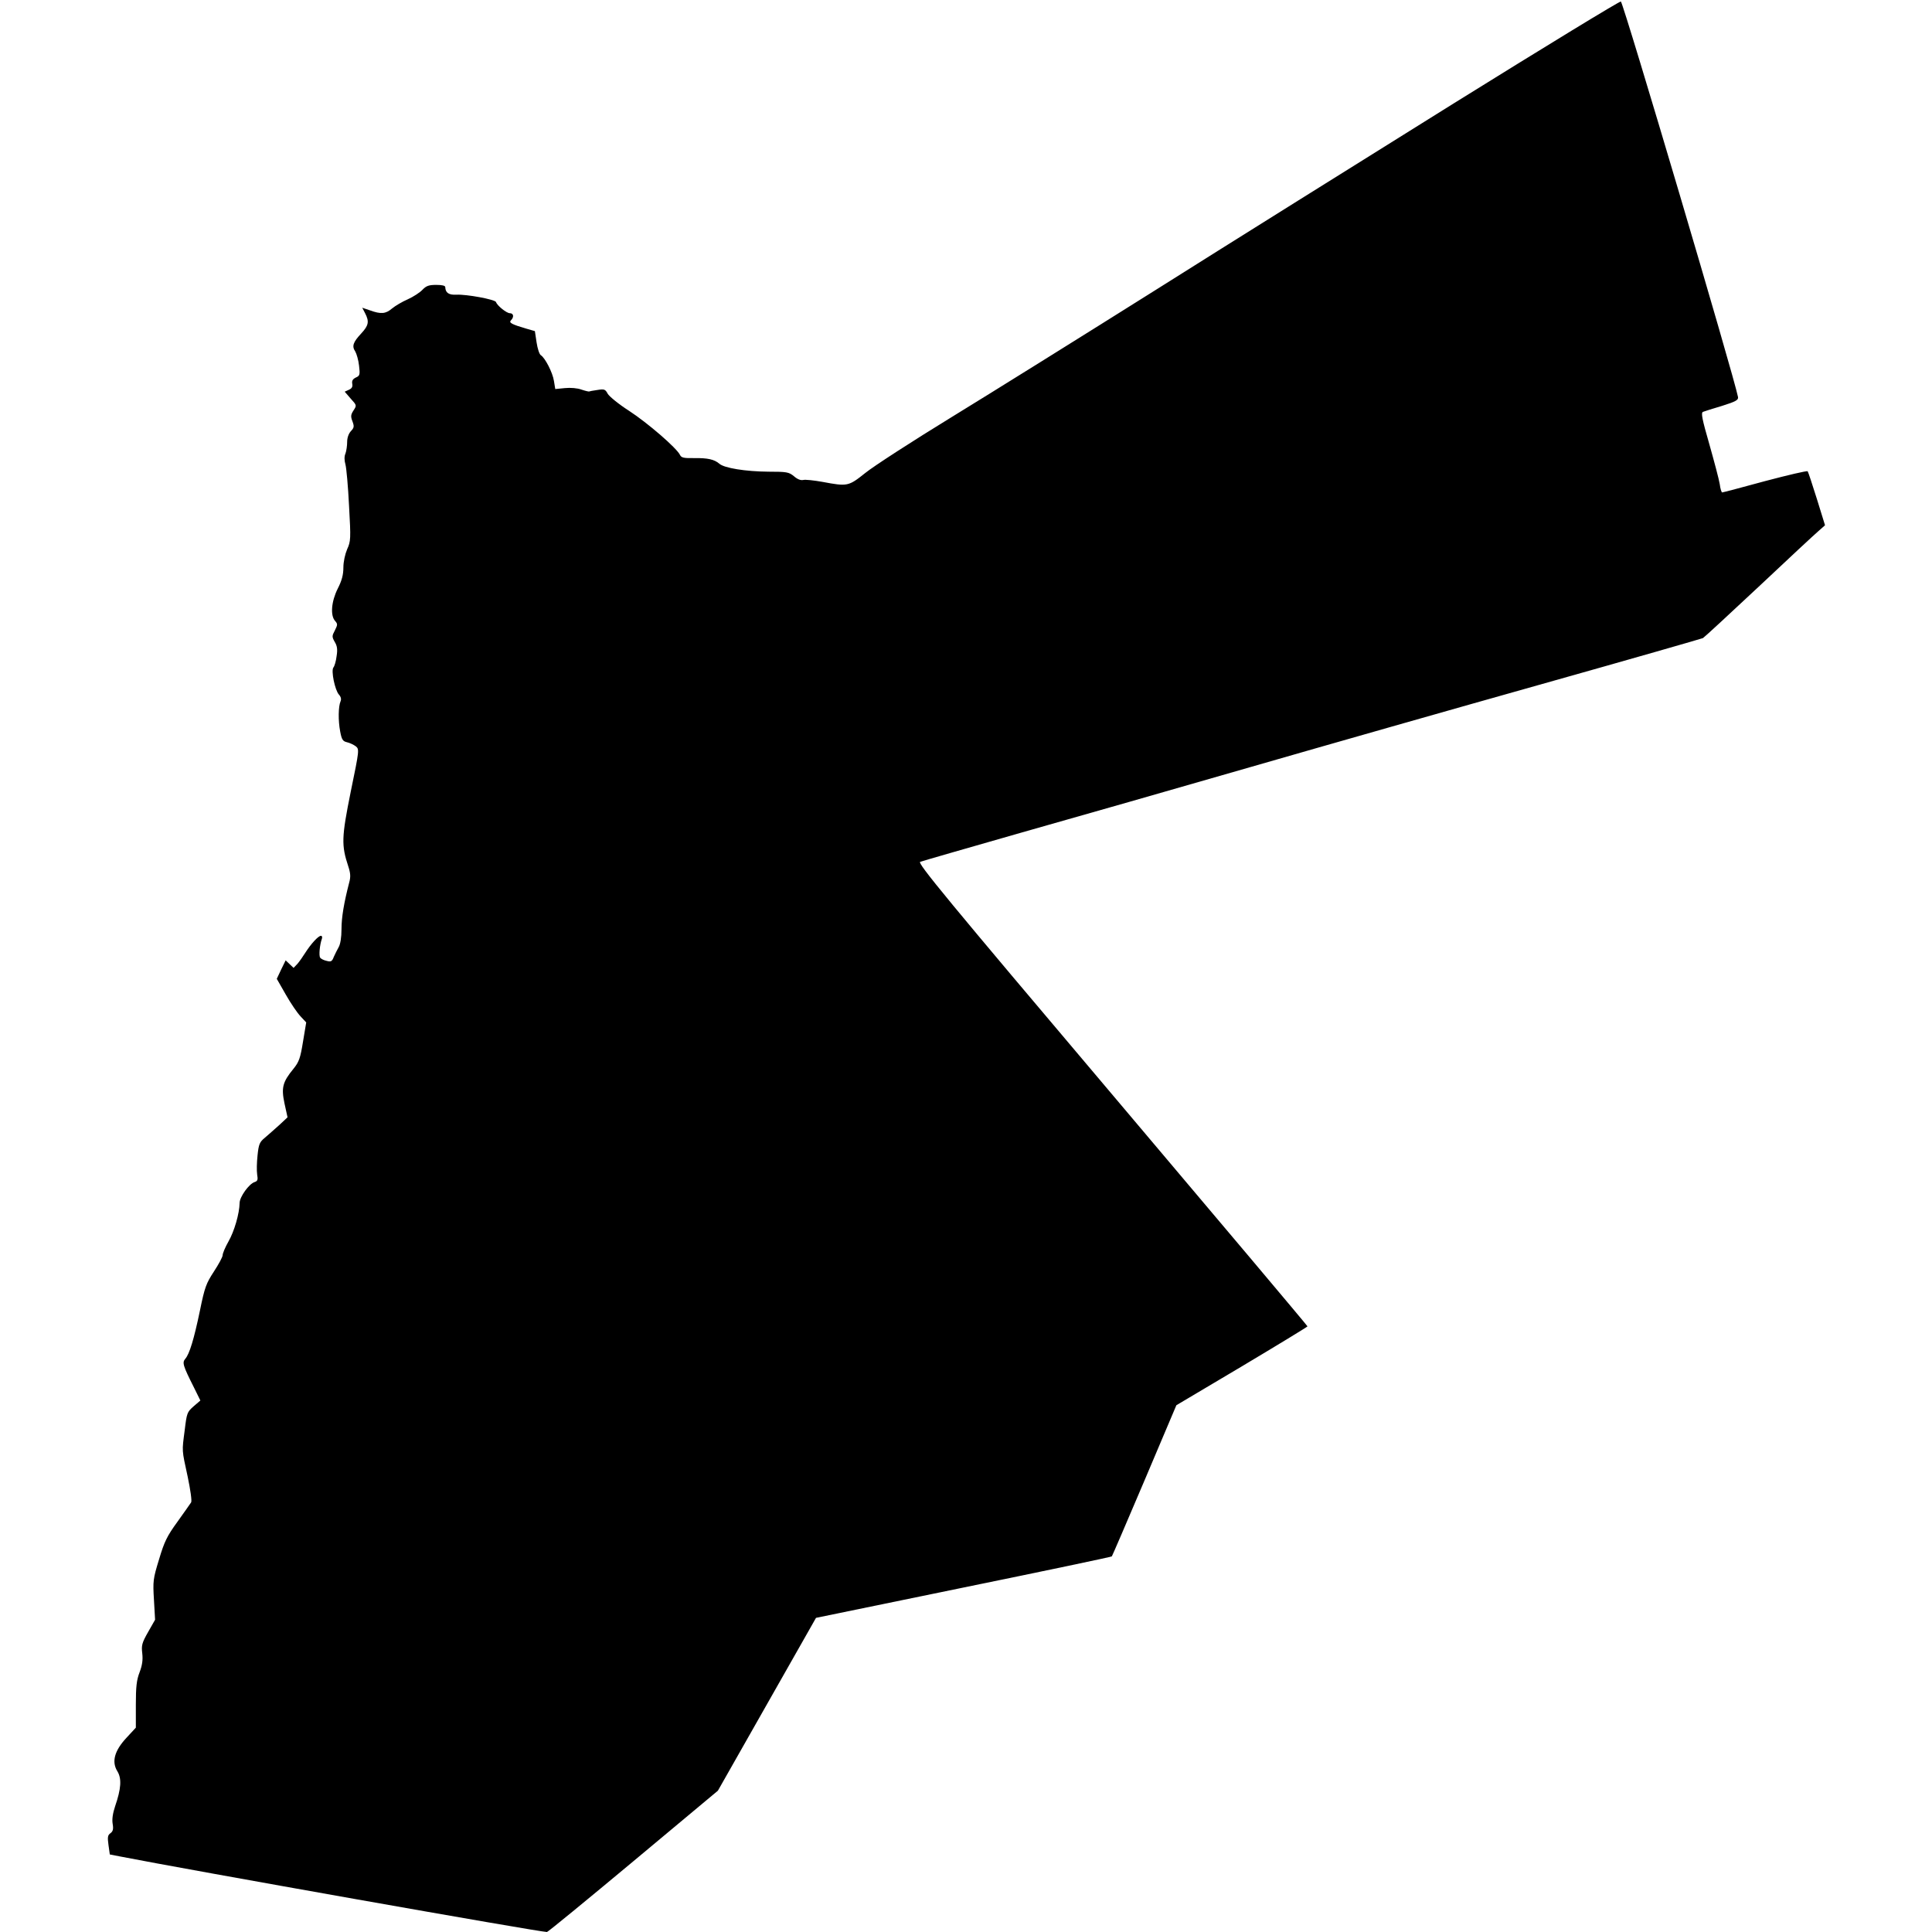
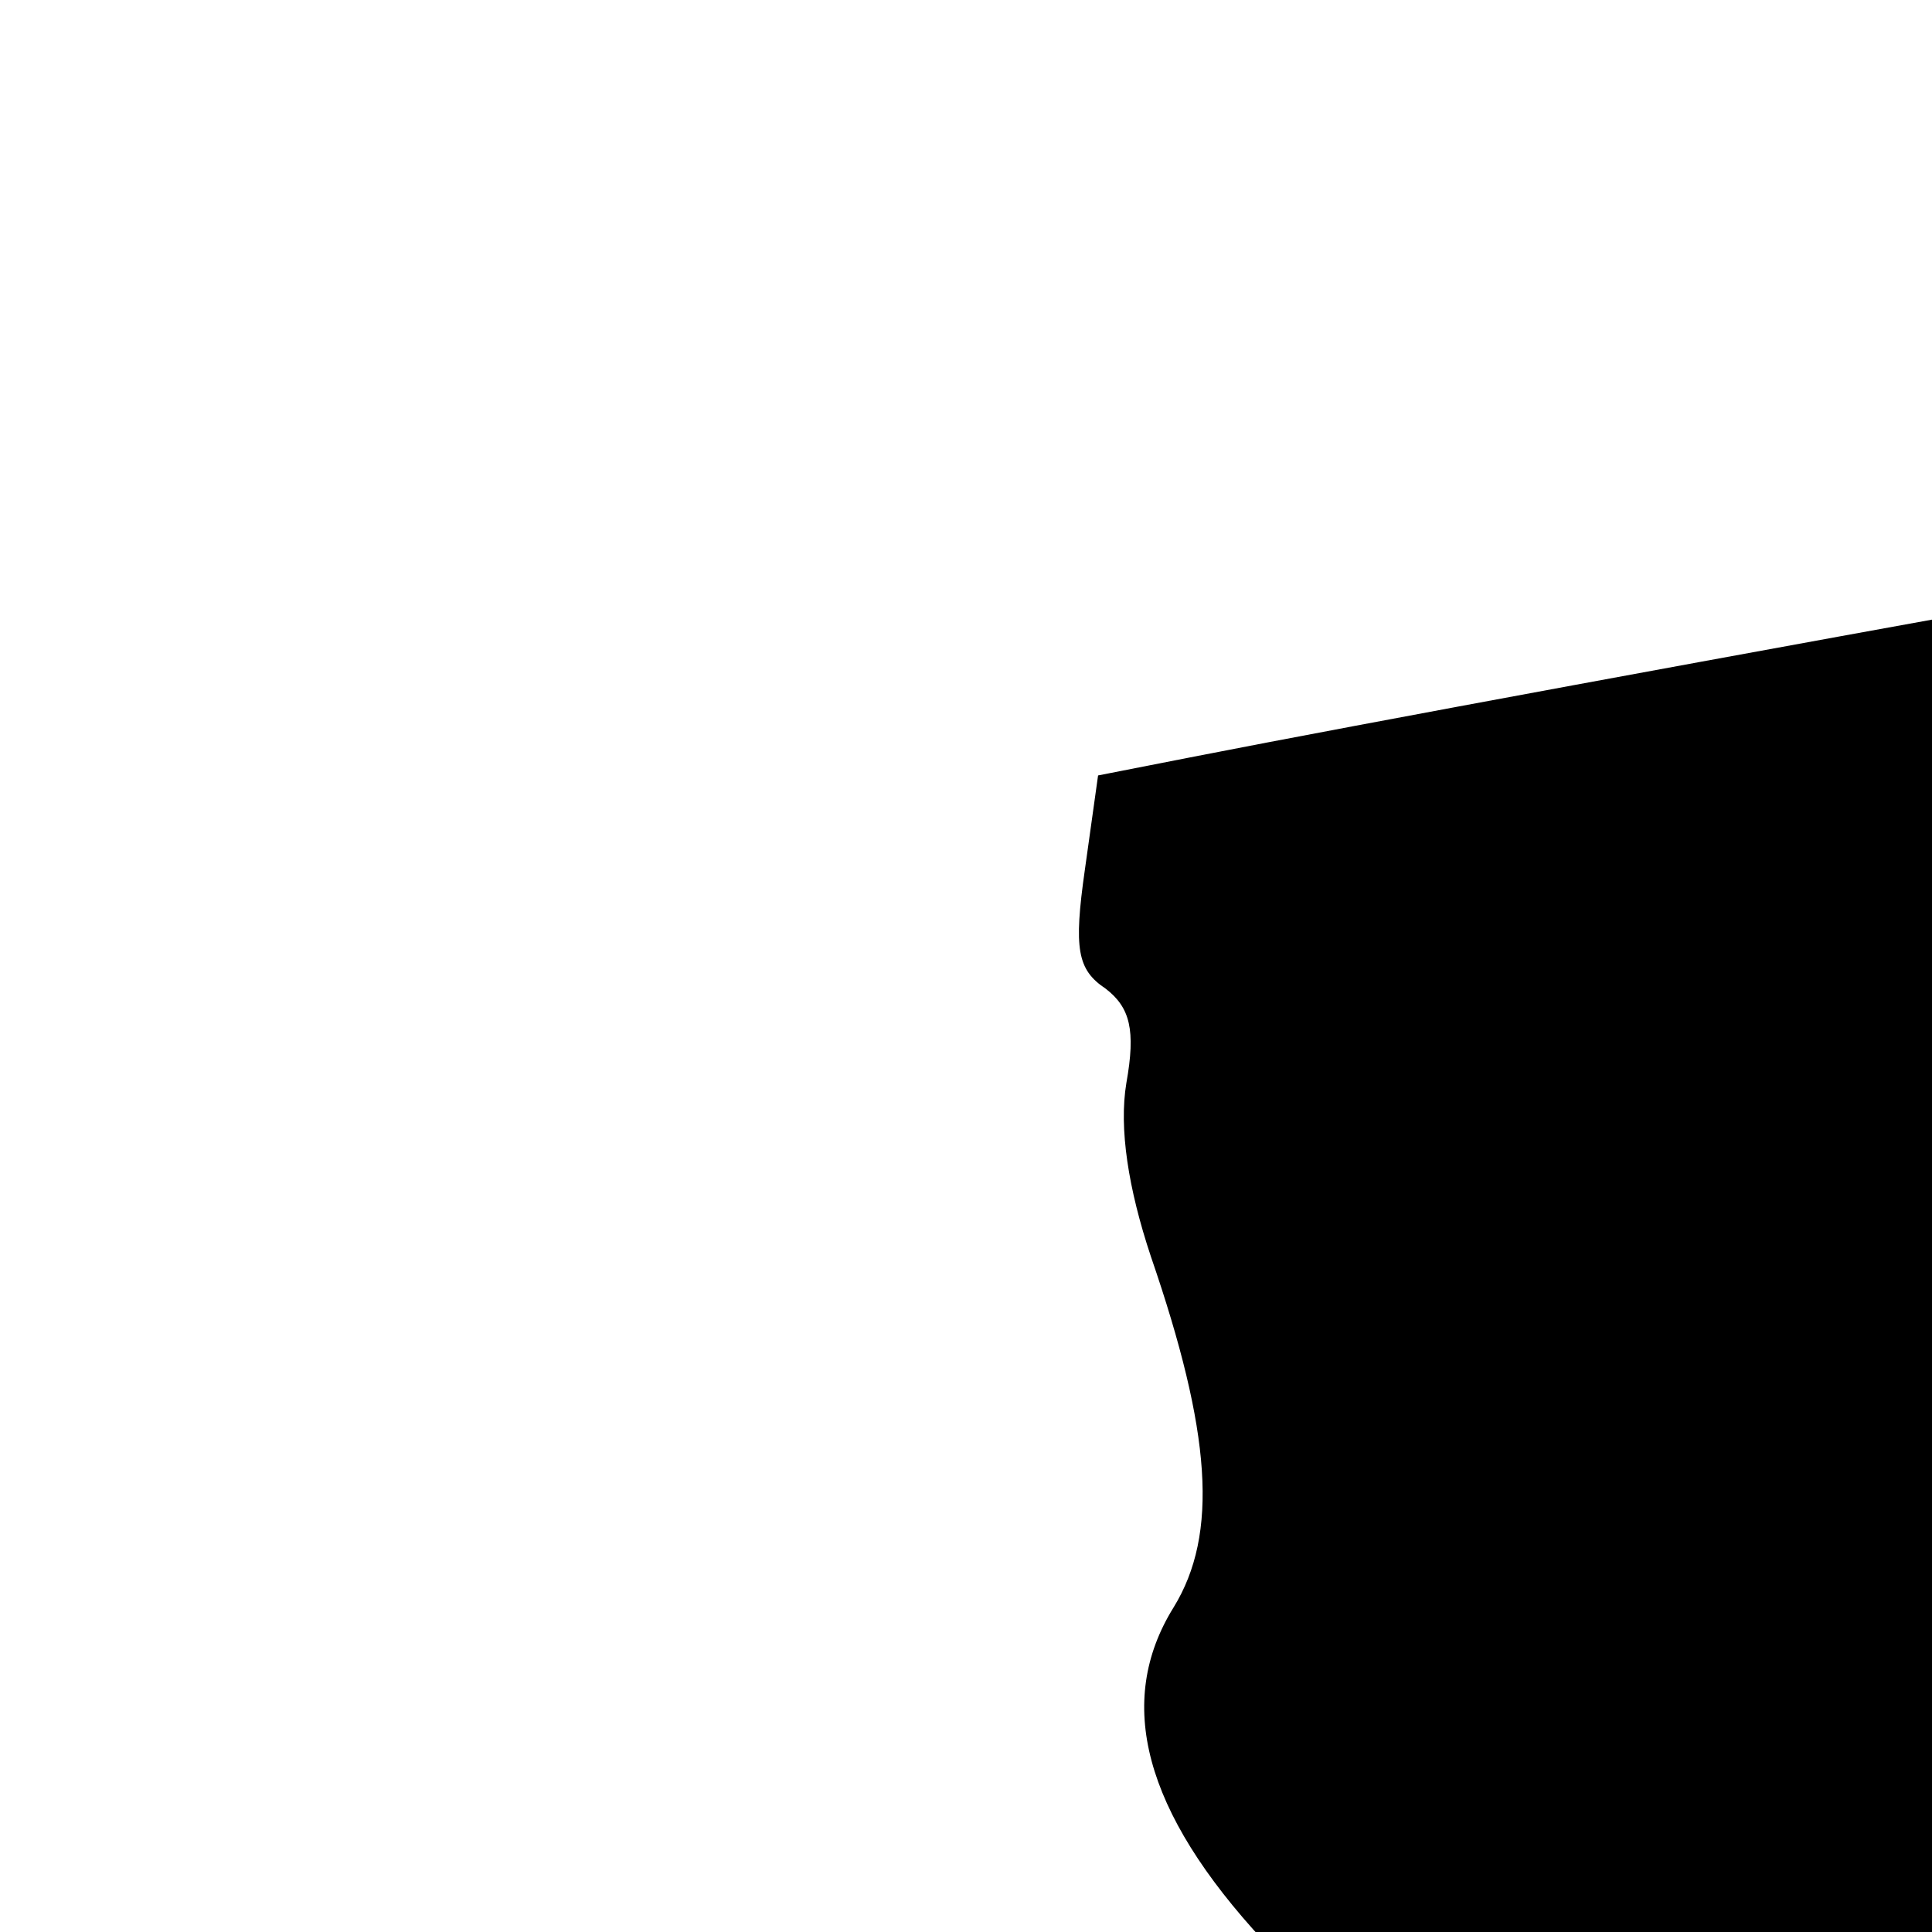
<svg xmlns="http://www.w3.org/2000/svg" version="1.0" width="1024pt" height="1024pt" viewBox="0 0 1024 1024" preserveAspectRatio="xMidYMid meet">
-   <g transform="translate(0,1024) scale(0.1,-0.1)" fill="#000000" stroke="none">
+   <g fill="#000000" stroke="none">
    <path d="M7705 9692 c-484 -302 -1195 -746 -1580 -989 -385 -242 -871 -545 -1080 -673 -209 -128 -416 -262 -459 -297 -89 -71 -94 -72 -227 -47 -45 8 -91 13 -102 10 -13 -3 -31 4 -49 20 -27 22 -38 24 -136 24 -120 1 -233 19 -259 42 -27 23 -61 31 -134 30 -55 -1 -68 2 -75 17 -18 37 -171 169 -269 233 -55 35 -106 77 -114 91 -13 24 -18 26 -55 20 -23 -3 -42 -7 -44 -8 -1 -1 -19 3 -40 10 -21 8 -58 11 -88 8 l-51 -5 -7 43 c-7 45 -47 122 -69 136 -8 4 -18 35 -23 68 l-9 60 -45 13 c-79 23 -94 32 -82 44 18 18 14 38 -6 38 -17 0 -67 40 -73 59 -5 14 -158 42 -210 39 -40 -2 -58 10 -59 40 0 8 -16 12 -48 12 -39 0 -53 -5 -73 -26 -13 -14 -48 -37 -77 -50 -30 -13 -67 -35 -84 -49 -34 -29 -59 -31 -117 -10 l-41 14 15 -29 c23 -44 19 -65 -20 -107 -44 -47 -51 -68 -32 -96 7 -12 17 -46 20 -75 6 -48 4 -54 -17 -63 -16 -8 -22 -17 -19 -33 3 -16 -2 -25 -18 -32 l-22 -10 32 -37 c32 -35 32 -36 15 -62 -15 -23 -16 -32 -6 -58 10 -27 9 -34 -8 -52 -12 -13 -20 -35 -20 -57 0 -20 -4 -48 -9 -62 -7 -15 -6 -37 0 -58 5 -18 14 -117 19 -219 10 -176 9 -188 -10 -230 -11 -26 -20 -66 -20 -97 0 -38 -8 -69 -30 -112 -34 -68 -40 -142 -14 -171 14 -16 14 -20 -1 -50 -16 -30 -16 -34 -1 -61 13 -21 16 -40 10 -76 -3 -26 -11 -53 -17 -60 -13 -17 8 -119 29 -143 11 -12 14 -25 9 -36 -12 -28 -13 -102 -2 -160 8 -43 14 -52 36 -57 14 -3 35 -13 46 -21 20 -16 20 -18 -26 -241 -49 -243 -50 -284 -13 -396 12 -36 13 -56 5 -85 -28 -108 -41 -185 -41 -248 0 -43 -6 -80 -15 -95 -8 -14 -19 -37 -26 -52 -9 -24 -15 -27 -37 -21 -15 3 -31 11 -35 17 -8 11 -2 70 9 100 3 9 1 16 -5 16 -14 0 -53 -43 -83 -90 -12 -19 -30 -45 -41 -58 l-21 -22 -21 20 -21 20 -24 -49 -23 -49 48 -84 c26 -46 61 -97 78 -115 l30 -32 -17 -102 c-14 -87 -21 -107 -50 -143 -58 -71 -66 -100 -48 -185 l16 -73 -45 -42 c-25 -22 -59 -53 -76 -67 -27 -22 -32 -34 -38 -93 -4 -37 -5 -82 -2 -101 5 -28 2 -35 -13 -40 -30 -9 -80 -79 -80 -111 -1 -56 -28 -150 -59 -204 -17 -30 -31 -63 -31 -73 0 -9 -21 -48 -46 -86 -41 -63 -49 -83 -74 -206 -32 -154 -56 -232 -78 -257 -17 -20 -13 -35 46 -152 l34 -69 -36 -31 c-34 -30 -36 -35 -47 -126 -15 -116 -16 -100 16 -248 14 -67 23 -128 18 -135 -4 -6 -36 -52 -72 -102 -56 -77 -70 -106 -98 -200 -32 -104 -33 -115 -27 -215 l6 -105 -37 -65 c-33 -58 -36 -71 -31 -113 4 -35 0 -63 -14 -100 -16 -41 -20 -77 -20 -173 l0 -121 -50 -54 c-64 -69 -79 -127 -48 -177 24 -39 20 -93 -12 -186 -12 -36 -17 -68 -13 -92 5 -28 2 -40 -11 -50 -15 -10 -17 -21 -11 -63 l7 -50 51 -10 c368 -72 2226 -401 2266 -401 5 0 211 169 458 375 l448 374 260 458 260 458 783 161 c430 88 783 162 785 165 2 2 80 183 173 402 l169 399 347 206 c191 114 347 209 348 212 0 3 -466 556 -1036 1230 -875 1034 -1033 1226 -1017 1232 10 4 250 73 533 154 283 80 832 237 1220 349 388 112 1083 310 1545 440 462 130 845 240 851 243 7 4 139 126 295 272 155 146 298 279 317 295 l35 31 -43 139 c-24 77 -46 143 -49 147 -3 4 -105 -20 -226 -52 -121 -33 -223 -60 -227 -60 -4 0 -10 20 -13 44 -4 25 -29 119 -55 211 -39 135 -45 167 -34 172 8 3 54 18 102 32 73 23 86 31 84 46 -20 106 -603 2075 -621 2097 -4 4 -402 -239 -886 -540z" />
  </g>
</svg>
